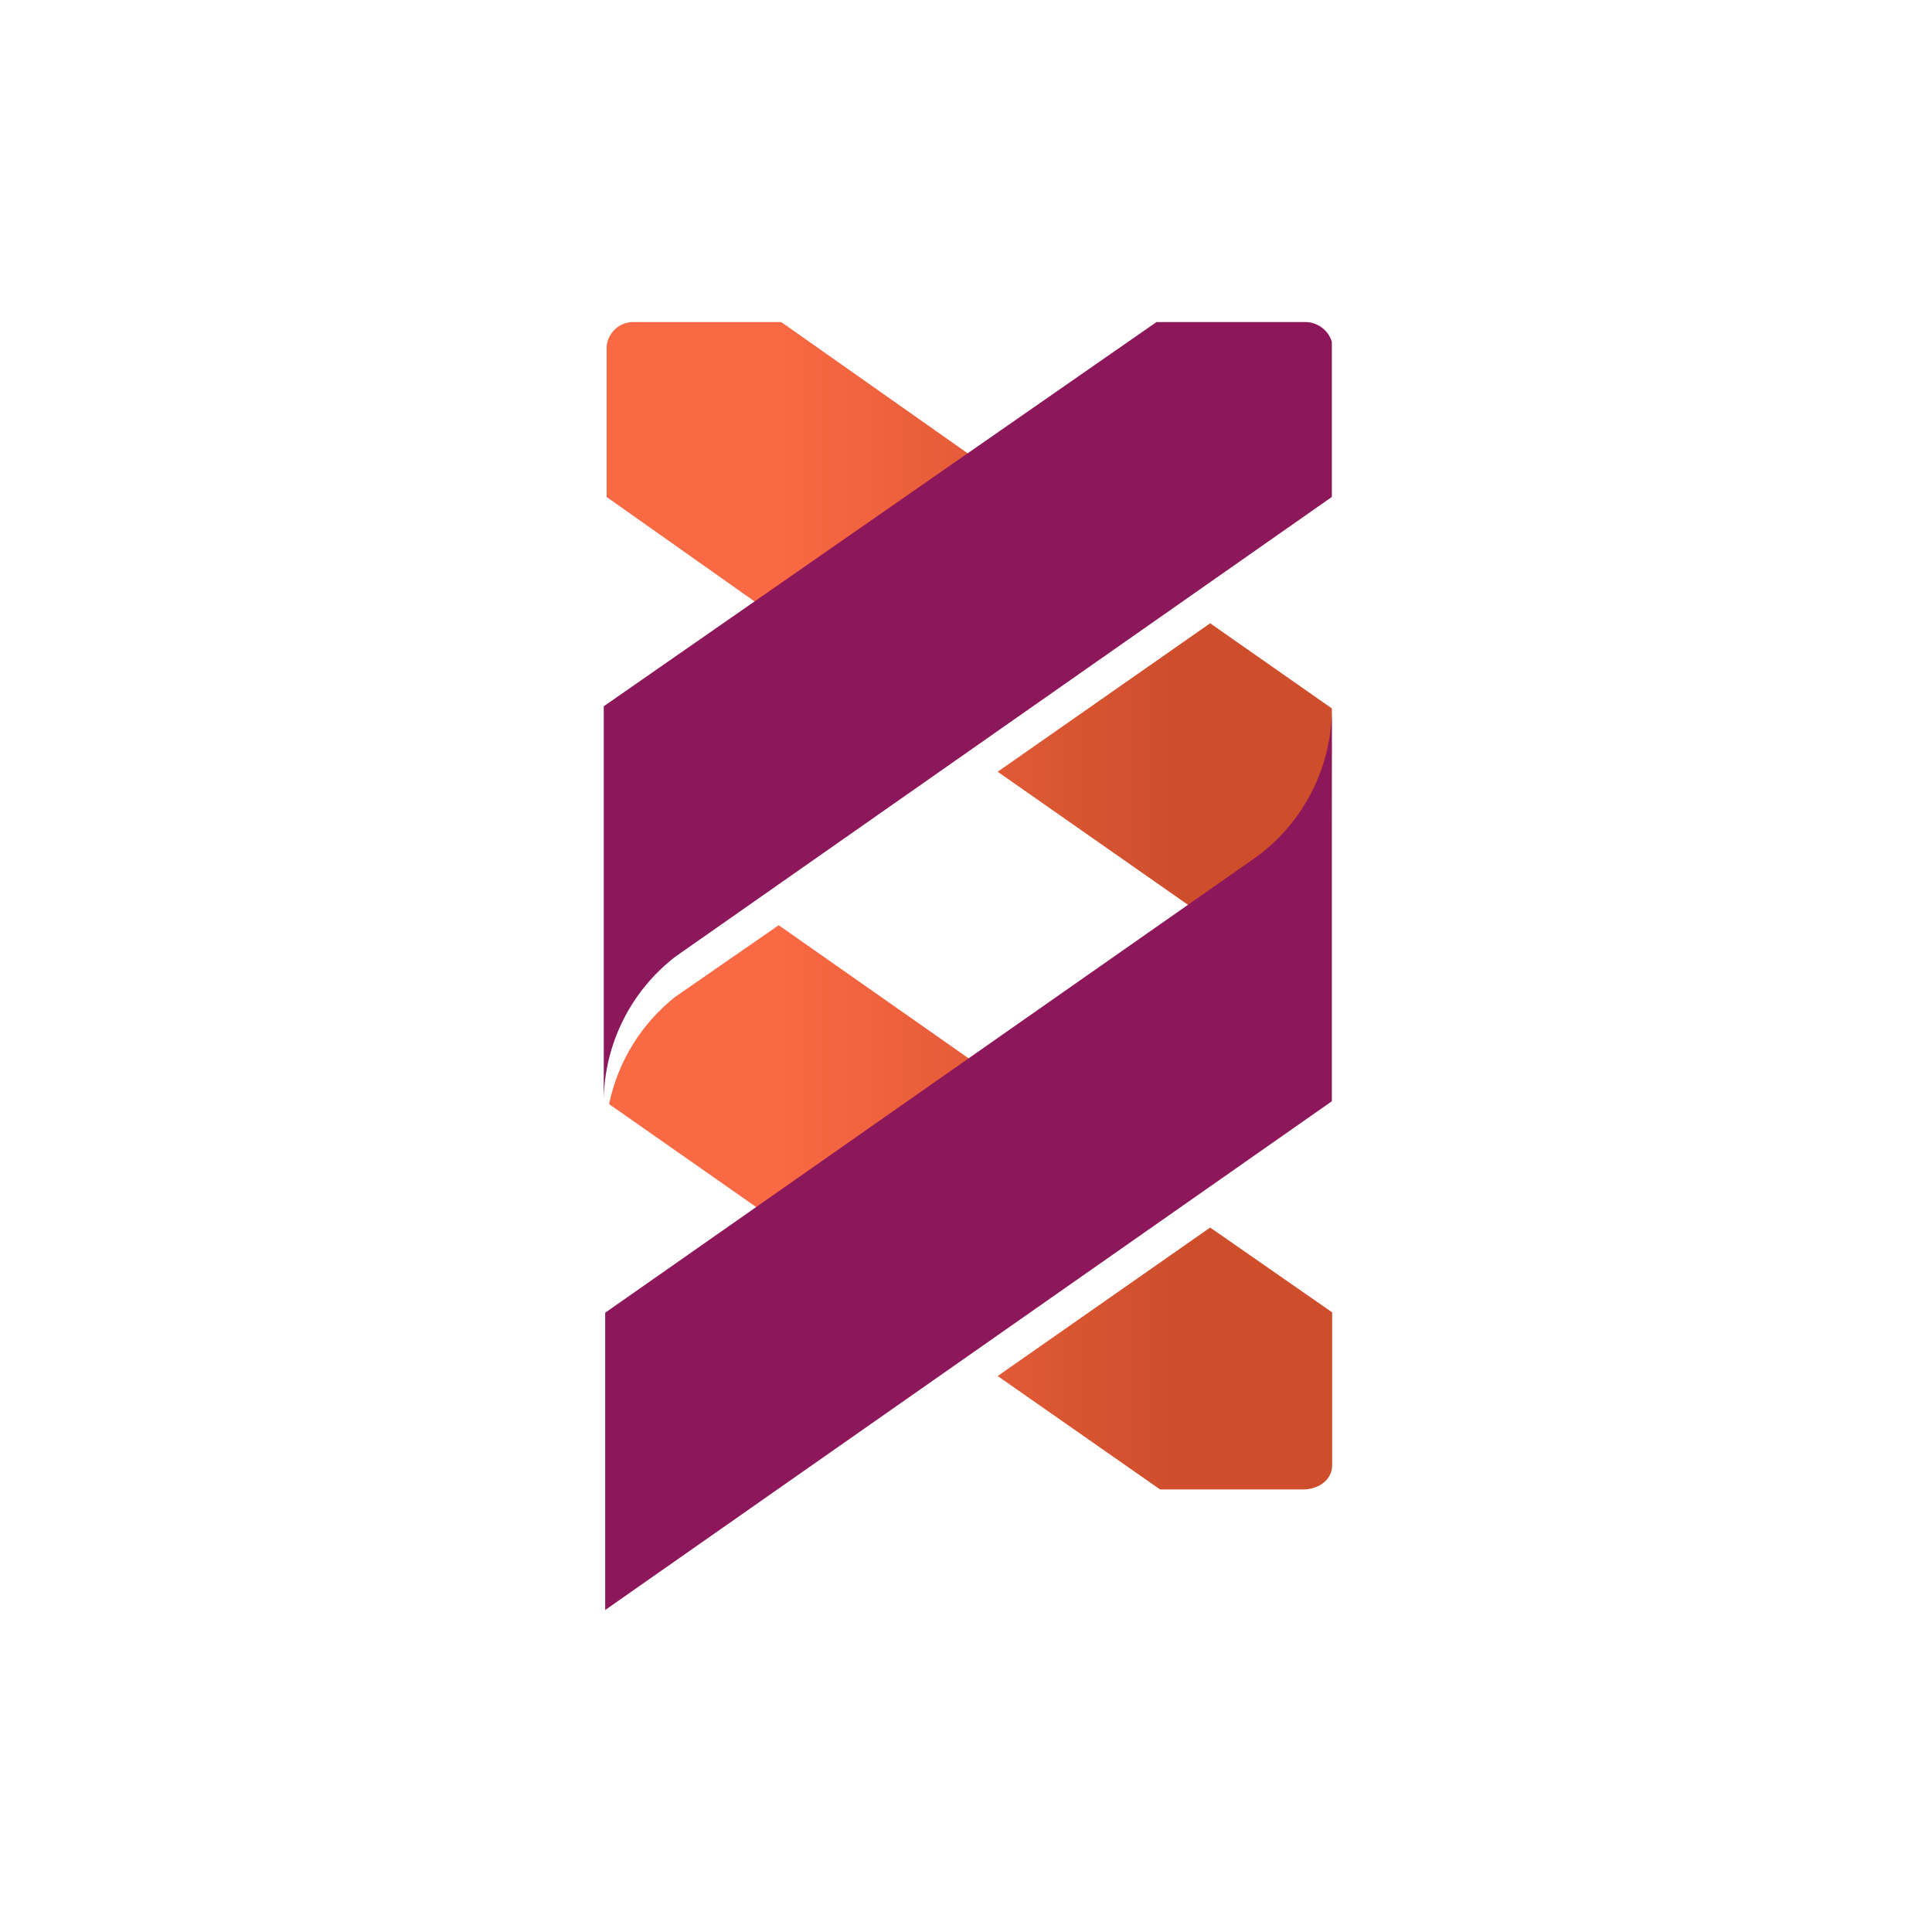
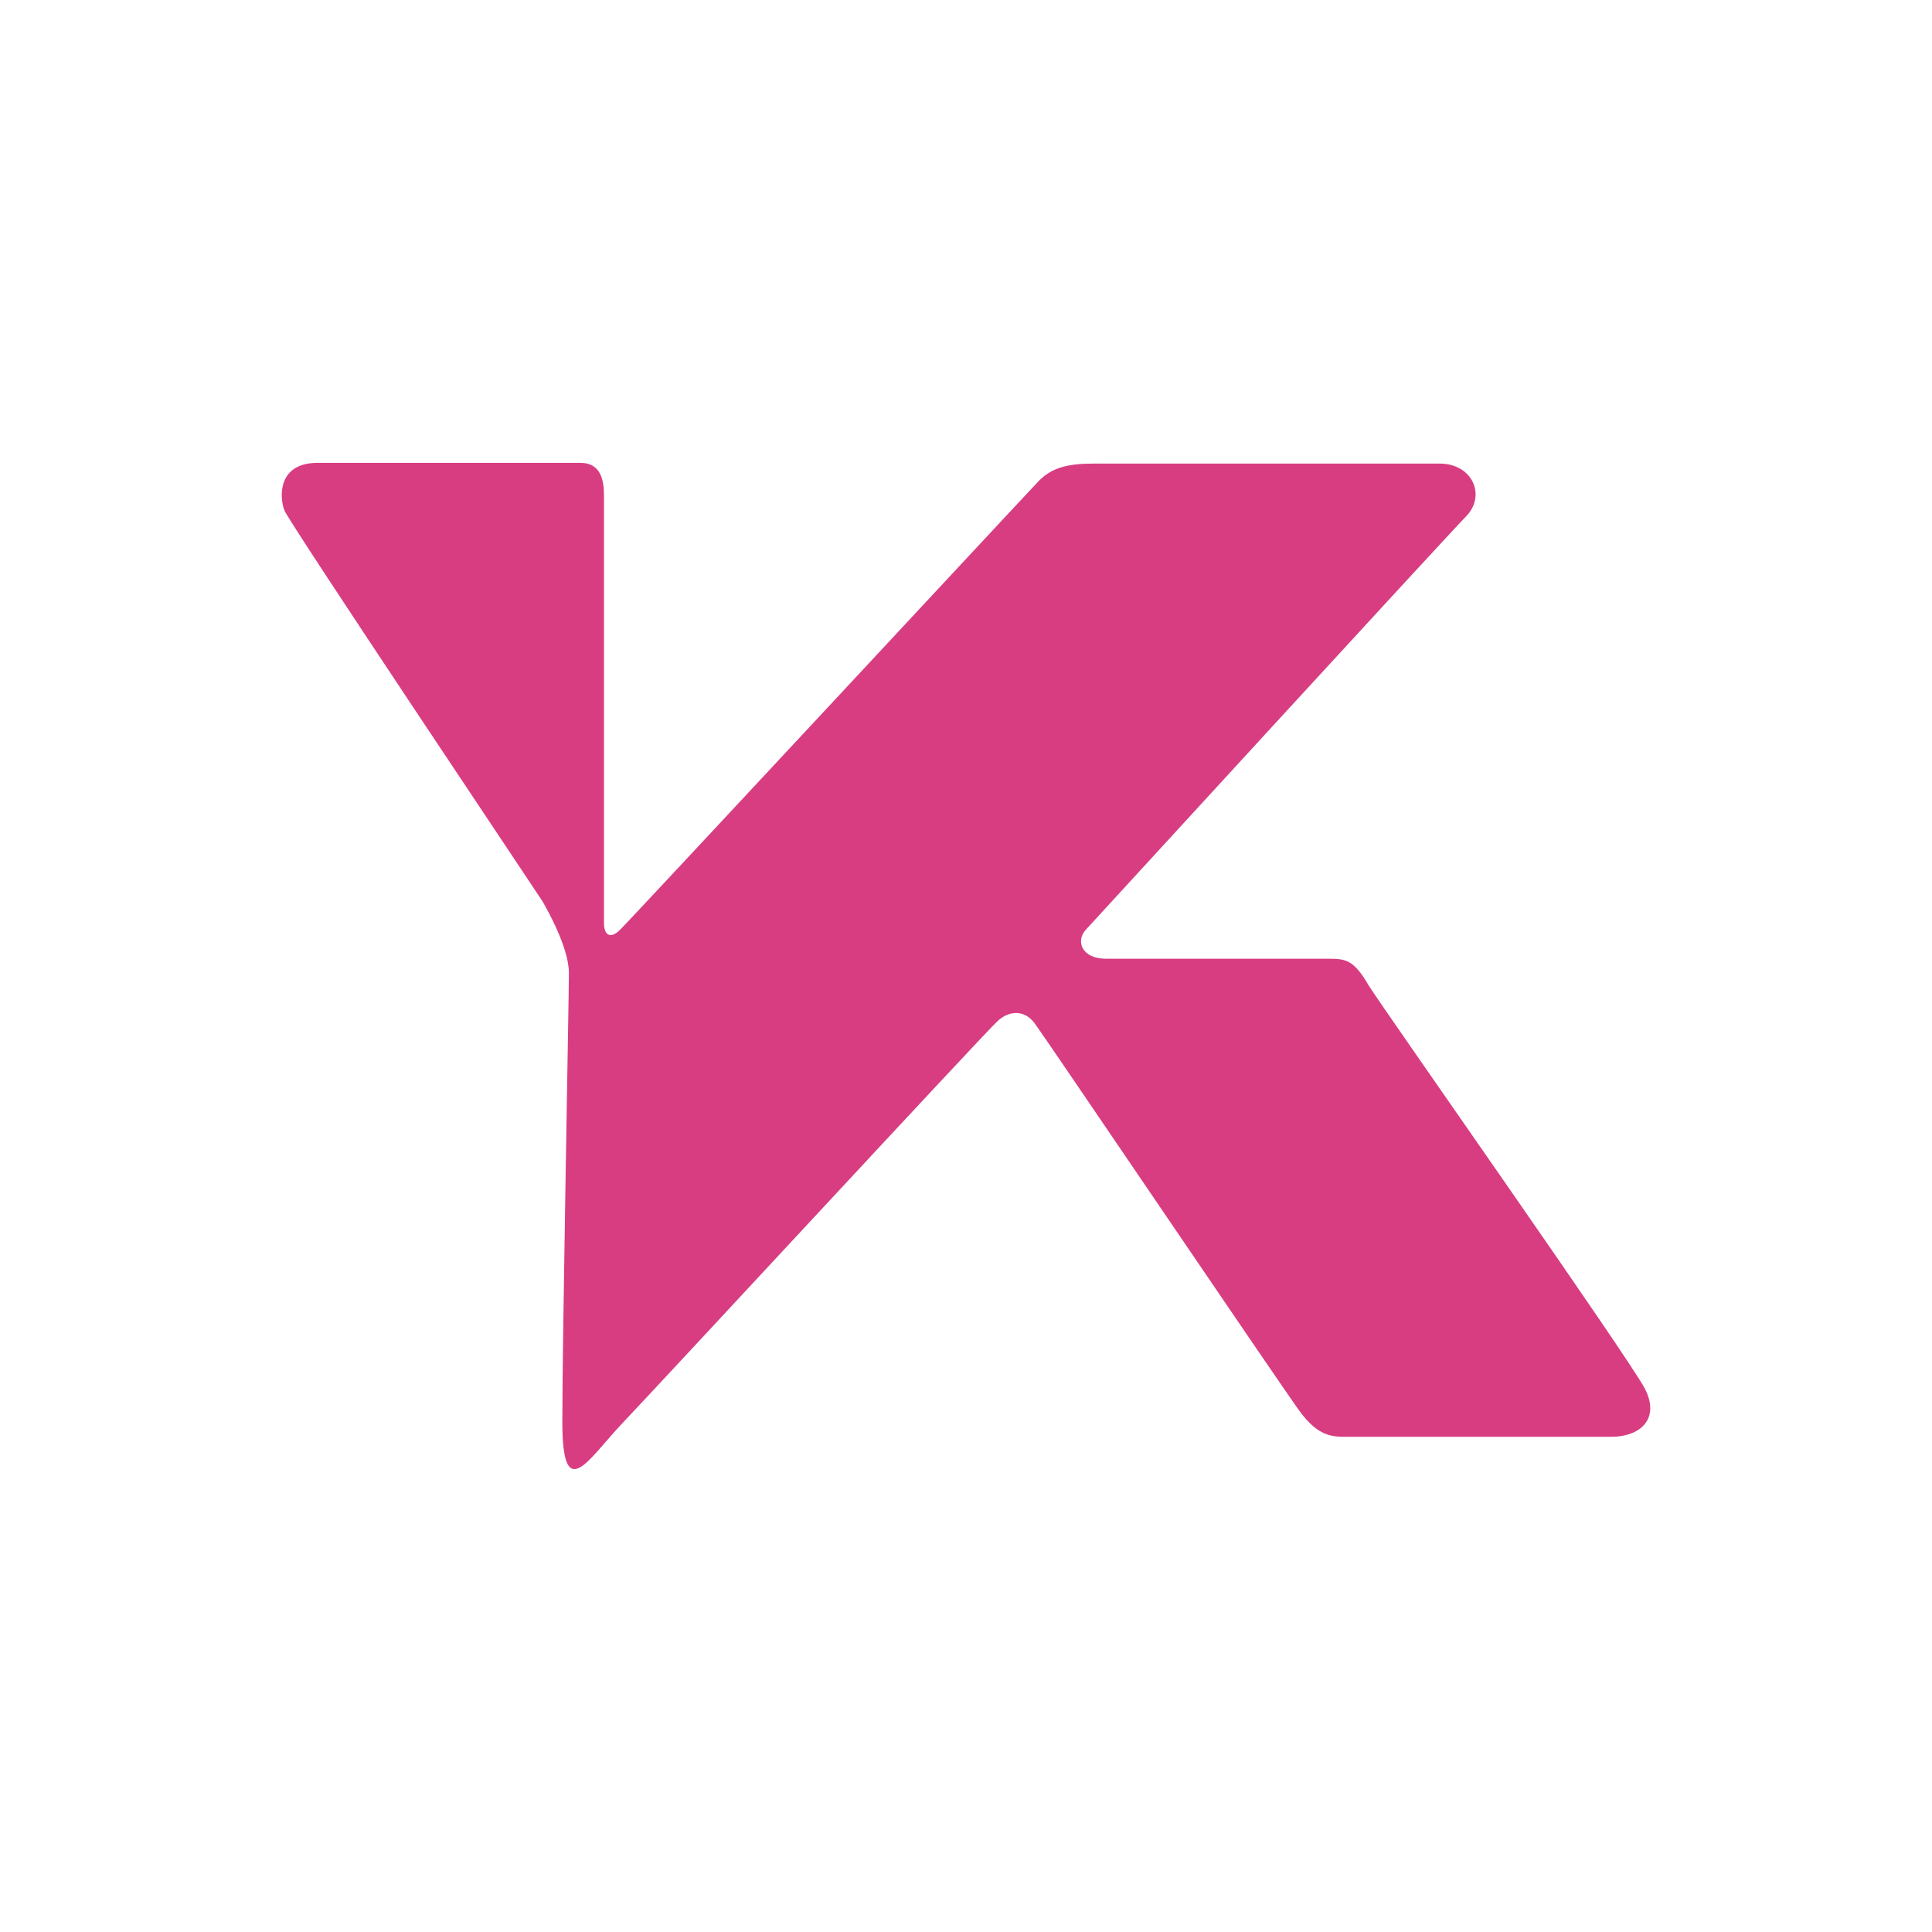
<svg xmlns="http://www.w3.org/2000/svg" width="48" height="48" viewBox="0 0 48 48" fill="none">
-   <path d="M24.787 11.787L19.515 15.485L15.071 12.347V8.614C15.085 8.442 15.165 8.282 15.294 8.167C15.423 8.053 15.592 7.993 15.764 8.001H19.409L24.787 11.787ZM33.089 17.6L30.066 15.485L24.787 19.174L29.515 22.48L33.071 24.987L33.089 17.6ZM19.347 22.987L16.778 24.765C15.933 25.433 15.351 26.377 15.133 27.431L19.515 30.498L24.787 26.8L19.347 22.987ZM30.066 30.498L24.787 34.187L28.822 37.005H32.377C32.481 37.006 32.583 36.988 32.68 36.951C32.754 36.925 32.824 36.886 32.884 36.836C32.95 36.785 33.003 36.721 33.04 36.647C33.077 36.573 33.097 36.492 33.097 36.409V32.605L30.066 30.498Z" fill="url(#paint0_linear_359_555)" />
-   <path d="M31.24 21.272L15.036 32.614V40L33.089 27.361V17.583C33.091 18.3 32.925 19.007 32.603 19.648C32.282 20.288 31.815 20.845 31.24 21.272Z" fill="#8C175B" />
-   <path d="M33.089 8.49V12.347L16.778 23.769C16.233 24.19 15.79 24.728 15.482 25.344C15.174 25.959 15.009 26.637 15 27.325V17.547L28.733 8.001H32.404C32.556 7.996 32.705 8.041 32.829 8.13C32.953 8.218 33.044 8.344 33.089 8.49Z" fill="#8C175B" />
-   <defs>
-     <linearGradient id="paint0_linear_359_555" x1="15.044" y1="22.516" x2="33.089" y2="22.516" gradientUnits="userSpaceOnUse">
-       <stop offset="0.24" stop-color="#F96943" />
-       <stop offset="0.78" stop-color="#CE4E2C" />
-     </linearGradient>
-   </defs>
+   <path d="M14.443 11.5H7.886C6.887 11.5 6.941 12.37 7.068 12.684C7.214 13.035 13.39 22.248 13.48 22.396C13.553 22.525 14.134 23.524 14.134 24.172C14.134 24.819 13.971 33.255 13.971 35.327C13.971 37.399 14.607 36.27 15.424 35.401C16.478 34.291 24.488 25.633 24.779 25.374C25.07 25.097 25.469 25.078 25.723 25.448C25.996 25.818 31.681 34.217 32.281 35.049C32.753 35.697 33.098 35.697 33.48 35.697H40.019C40.782 35.697 41.236 35.234 40.873 34.513C40.509 33.791 34.388 25.097 34.006 24.486C33.643 23.857 33.443 23.82 33.026 23.82H27.485C26.868 23.82 26.722 23.376 26.977 23.099C27.485 22.544 35.932 13.331 36.422 12.832C36.931 12.314 36.586 11.518 35.768 11.518H27.158C26.505 11.518 26.123 11.63 25.814 11.944C25.578 12.184 15.624 22.895 15.406 23.099C15.188 23.321 15.006 23.265 15.006 22.932V12.314C15.006 11.944 14.934 11.5 14.425 11.5H14.443Z" fill="#D83D81" />
</svg>
